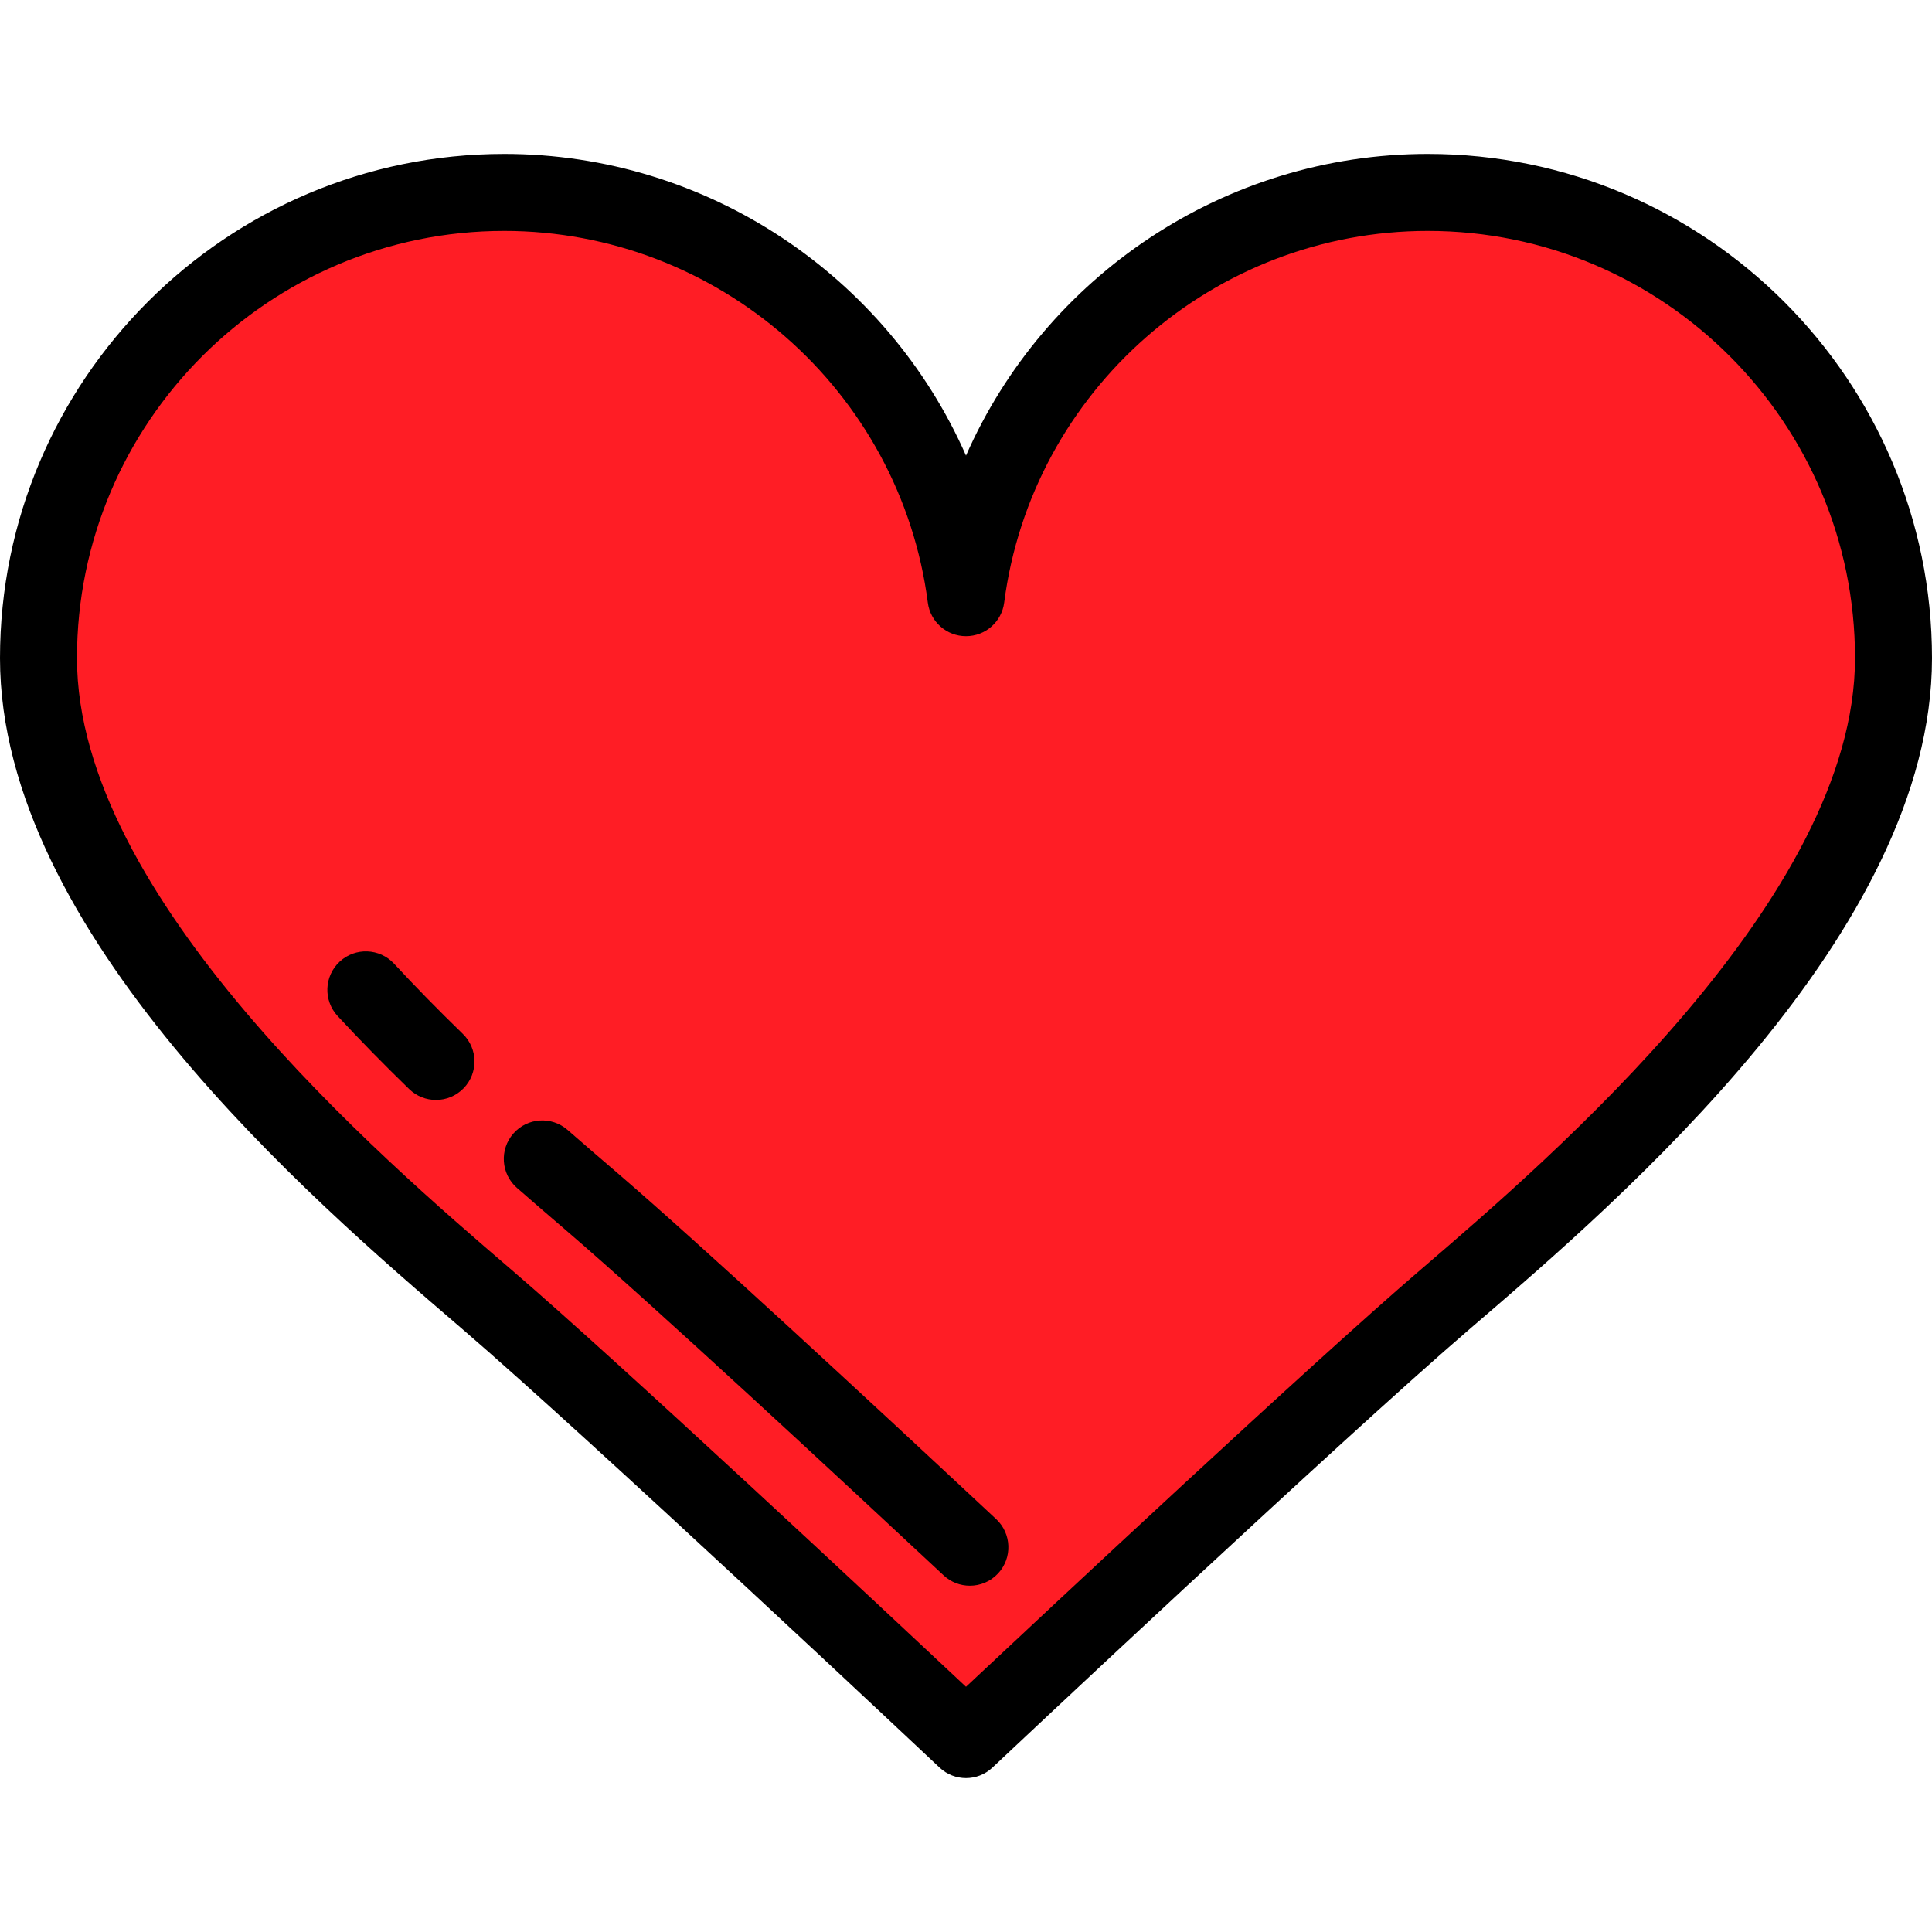
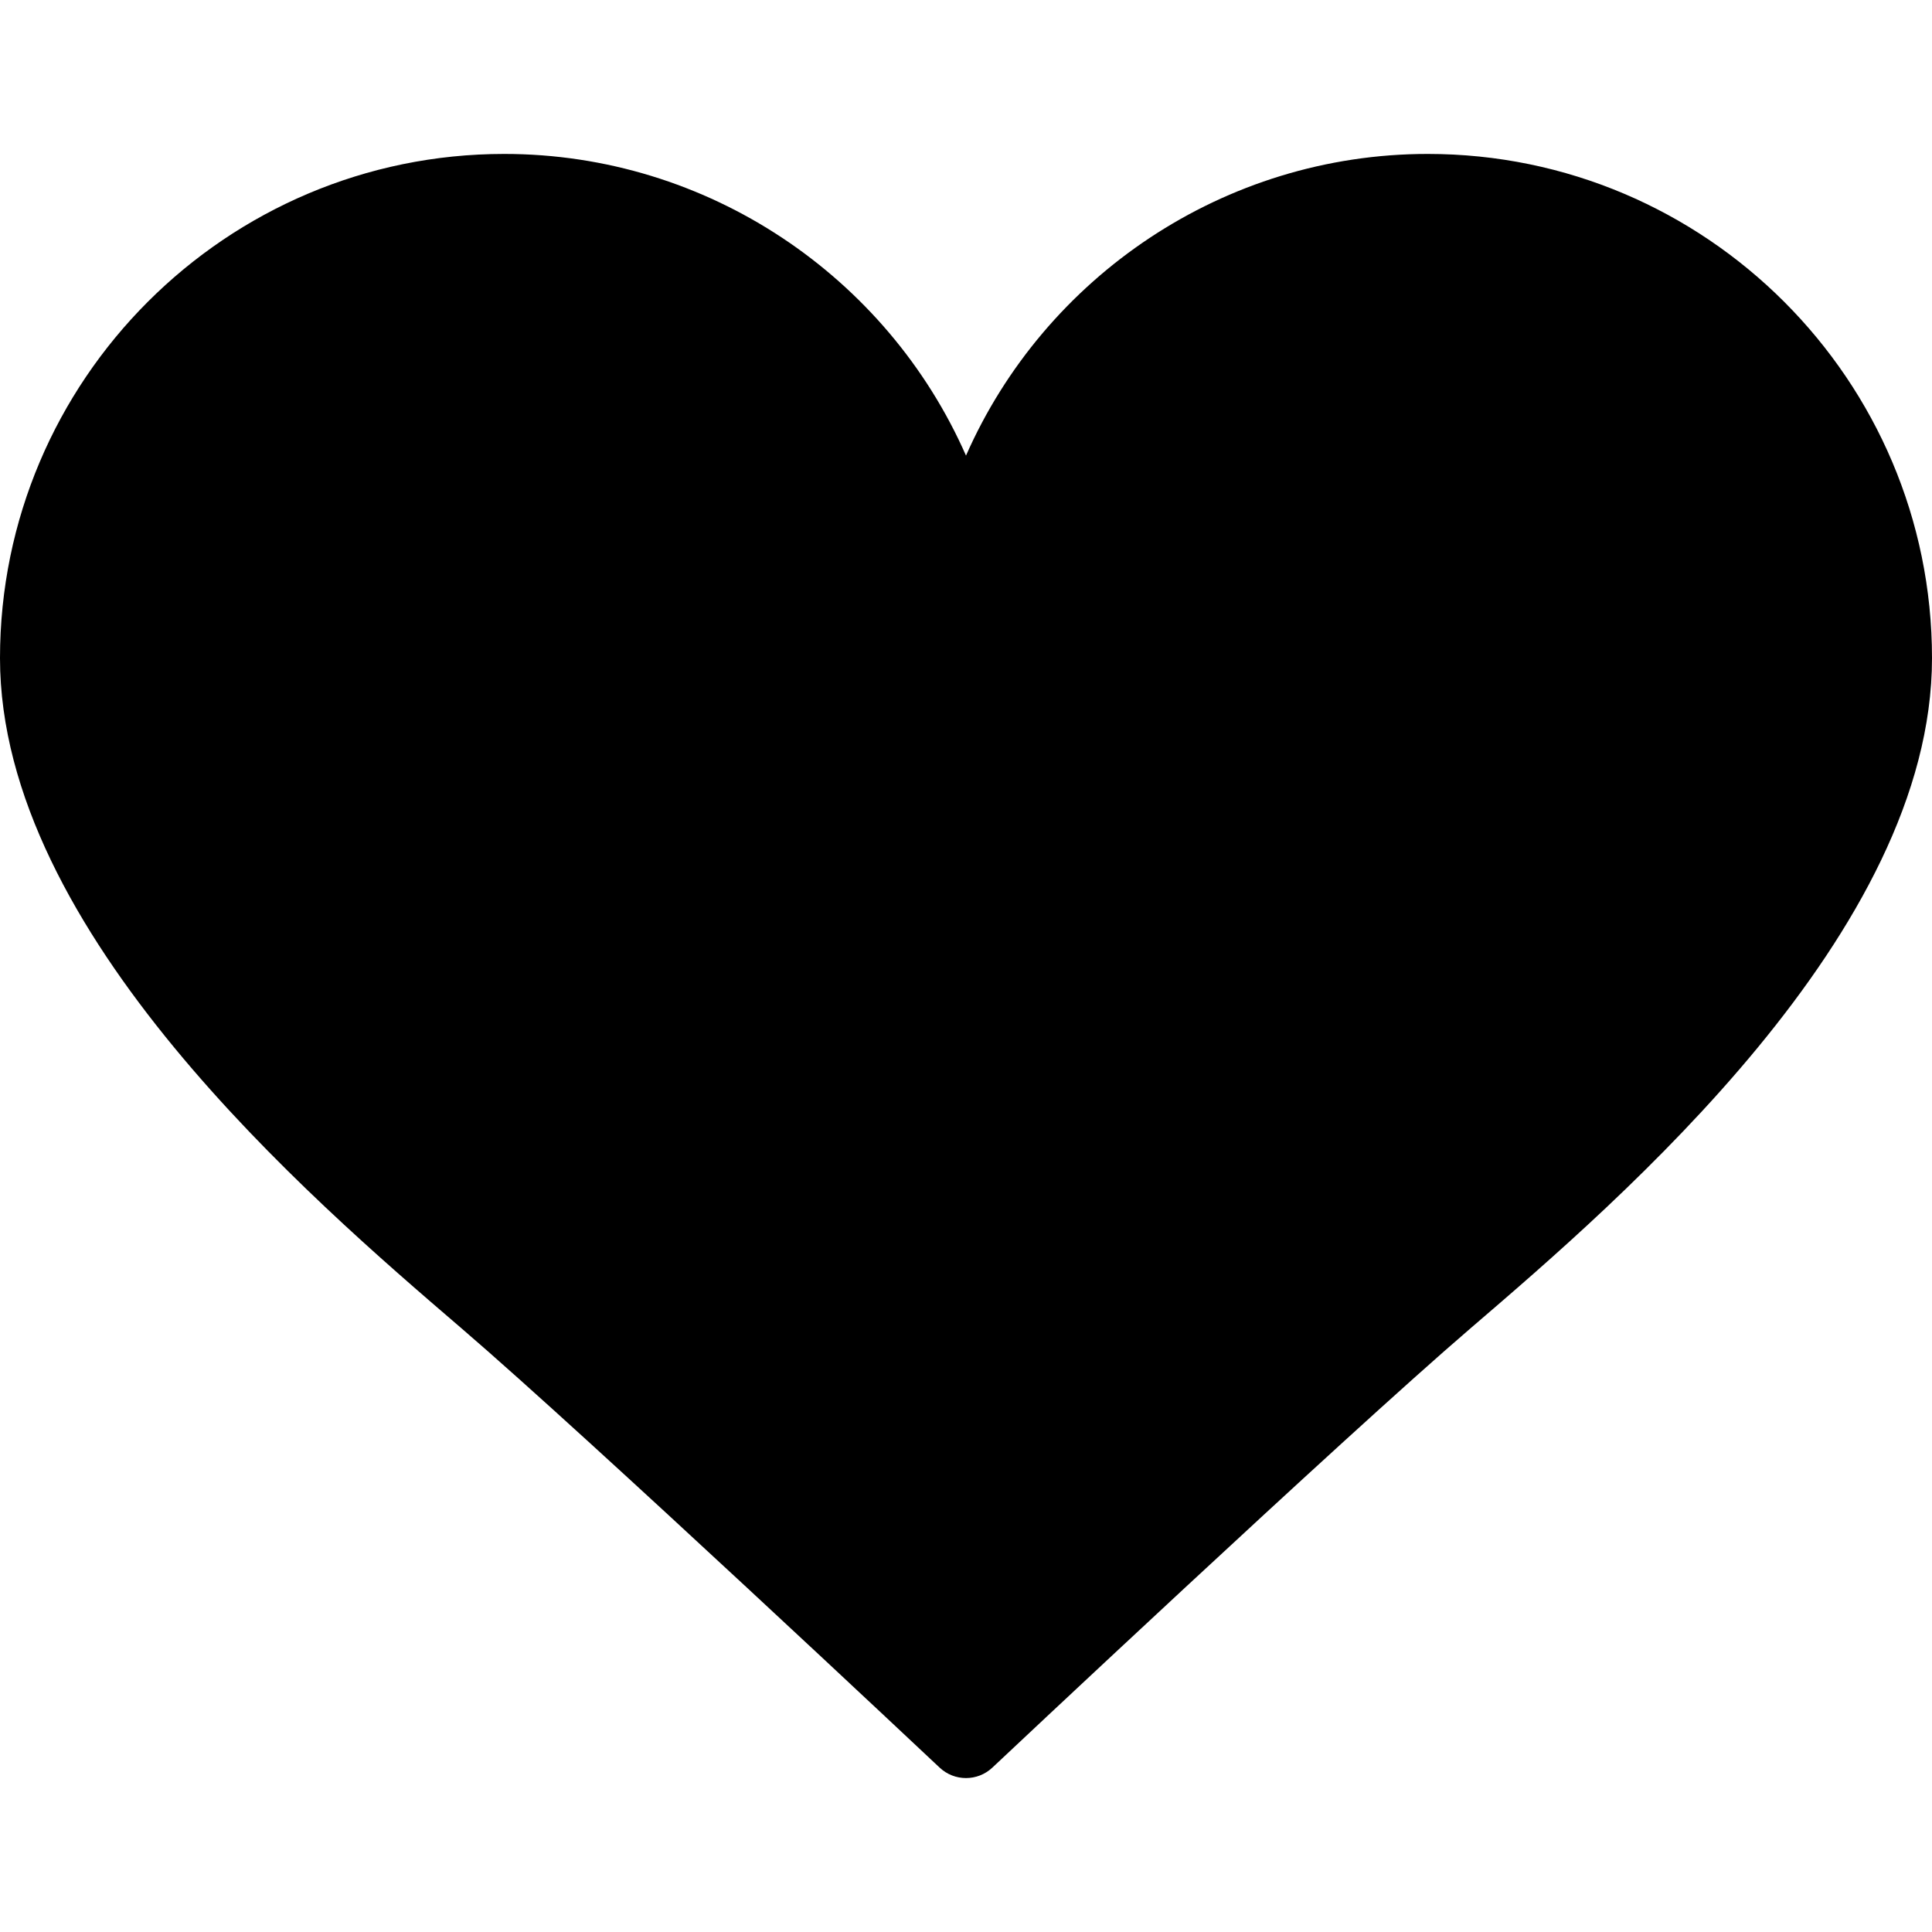
<svg xmlns="http://www.w3.org/2000/svg" version="1.1" id="Layer_1" x="0px" y="0px" viewBox="0 0 502 502" style="enable-background:new 0 0 502 502;" xml:space="preserve" width="512" height="512">
  <g>
    <g>
-       <path id="bg" style="fill:#FF1D25;" d="M370.994,49.998c-61.509,0-112.296,45.894-119.994,105.306    c-7.698-59.412-58.485-105.306-119.994-105.306C64.176,49.998,10,104.174,10,171.004s80.283,135.528,116.45,166.574    C160.239,366.582,251,452.002,251,452.002s90.761-85.42,124.55-114.424C411.717,306.532,492,237.834,492,171.004    S437.824,49.998,370.994,49.998z" />
+       <path id="bg" d="M370.994,49.998c-61.509,0-112.296,45.894-119.994,105.306    c-7.698-59.412-58.485-105.306-119.994-105.306C64.176,49.998,10,104.174,10,171.004s80.283,135.528,116.45,166.574    C160.239,366.582,251,452.002,251,452.002s90.761-85.42,124.55-114.424C411.717,306.532,492,237.834,492,171.004    S437.824,49.998,370.994,49.998z" />
      <path d="M251,462.002c-2.464,0-4.928-0.906-6.854-2.718c-0.906-0.853-90.981-85.595-124.21-114.119l-0.348-0.299    C80.771,311.548,0,242.216,0,171.004C0,98.767,58.769,39.998,131.006,39.998c52.959,0,99.547,31.914,119.994,78.382    c20.446-46.468,67.035-78.382,119.994-78.382C443.231,39.998,502,98.767,502,171.004c0,71.211-80.771,140.543-119.588,173.862    l-0.348,0.299c-33.231,28.525-123.304,113.266-124.21,114.119C255.928,461.096,253.464,462.002,251,462.002z M131.006,59.998    C69.797,59.998,20,109.795,20,171.004c0,62.021,78.917,129.761,112.615,158.687l0.348,0.299    c28.14,24.155,96.205,87.815,118.037,108.294c21.832-20.479,89.897-84.139,118.037-108.294l0.348-0.299    C403.083,300.765,482,233.025,482,171.004c0-61.209-49.797-111.006-111.006-111.006c-55.619,0-102.941,41.525-110.077,96.591    c-0.646,4.984-4.891,8.715-9.917,8.715s-9.271-3.73-9.917-8.715C233.948,101.523,186.625,59.998,131.006,59.998z" />
    </g>
    <g>
      <path d="M252.008,412.021c-2.445,0-4.895-0.891-6.823-2.691c-26.934-25.15-75.469-70.218-97.909-89.48l-0.304-0.261    c-3.771-3.237-8.046-6.907-12.652-10.936c-4.157-3.636-4.58-9.954-0.943-14.11c3.635-4.158,9.953-4.58,14.11-0.943    c4.536,3.967,8.773,7.604,12.512,10.813l0.304,0.261c21.578,18.523,65.492,59.187,98.532,90.038    c4.037,3.77,4.253,10.097,0.484,14.134C257.35,410.955,254.682,412.021,252.008,412.021z" />
    </g>
    <g>
      <path d="M113.283,285.803c-2.51,0-5.021-0.938-6.964-2.825c-6.611-6.417-12.866-12.804-18.592-18.982    c-3.754-4.05-3.514-10.377,0.537-14.132c4.05-3.754,10.377-3.514,14.132,0.537c5.488,5.921,11.495,12.053,17.854,18.227    c3.963,3.847,4.057,10.178,0.21,14.141C118.498,284.788,115.892,285.803,113.283,285.803z" />
    </g>
  </g>
</svg>
